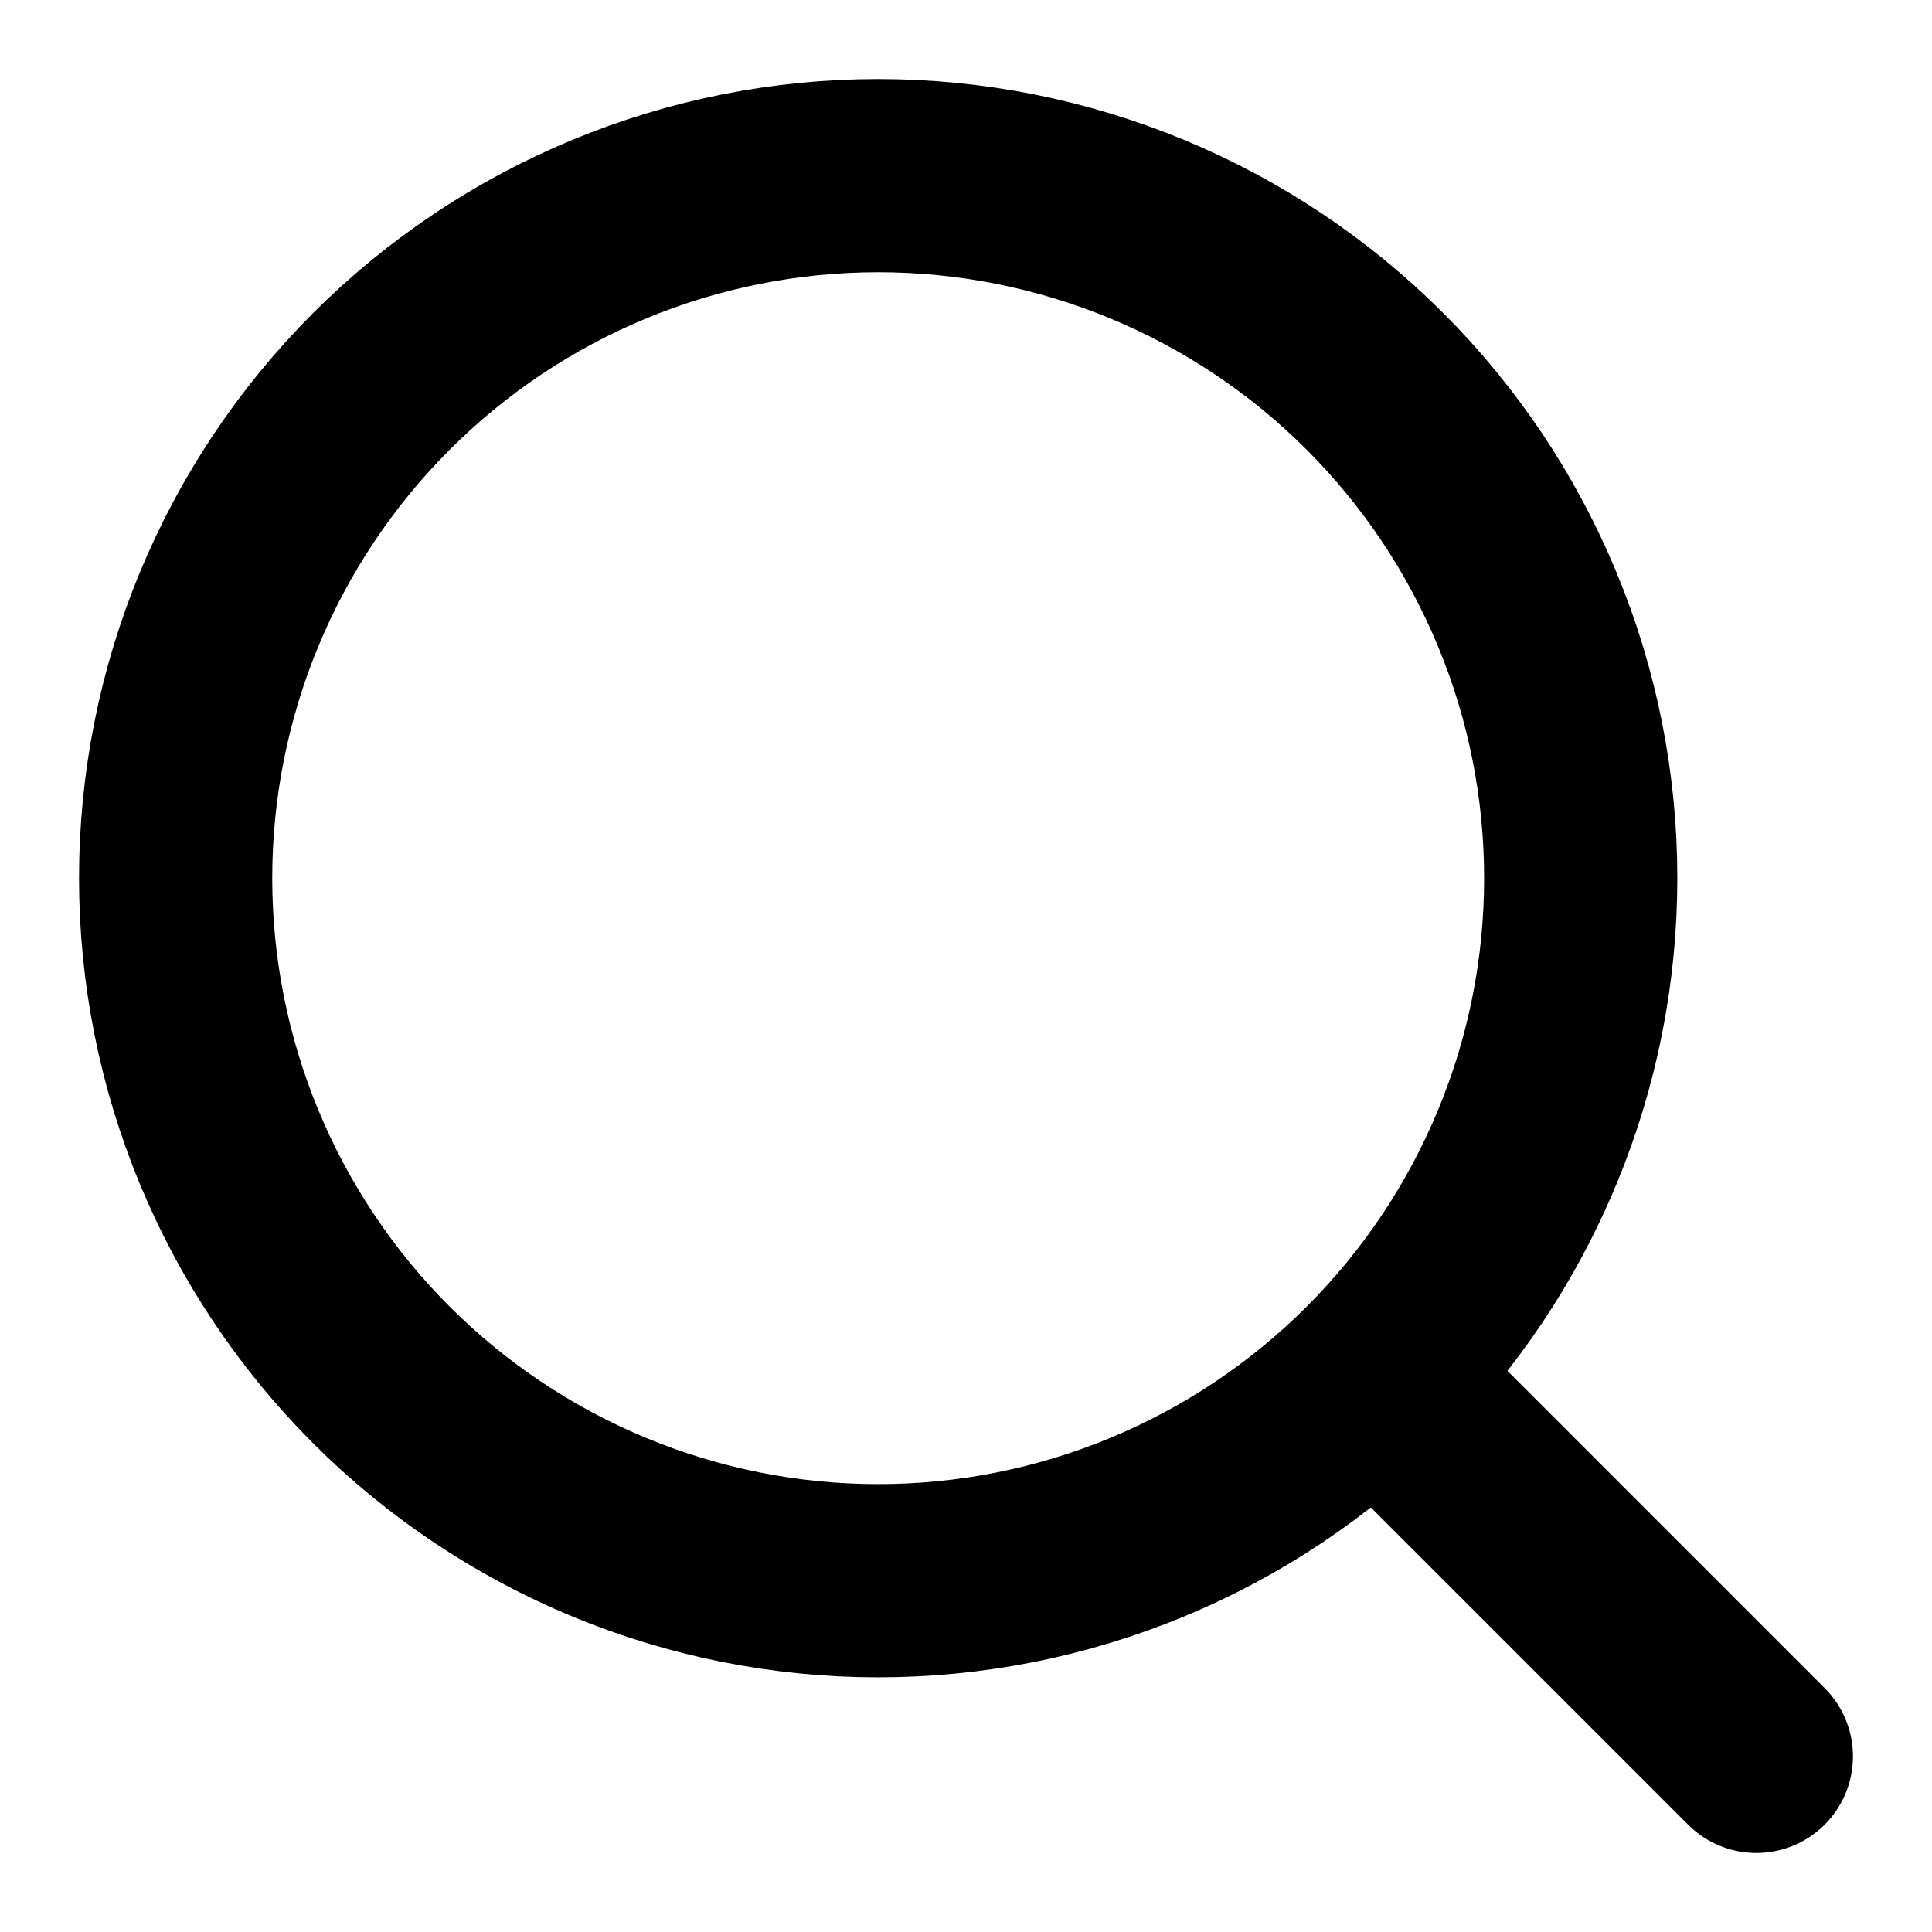
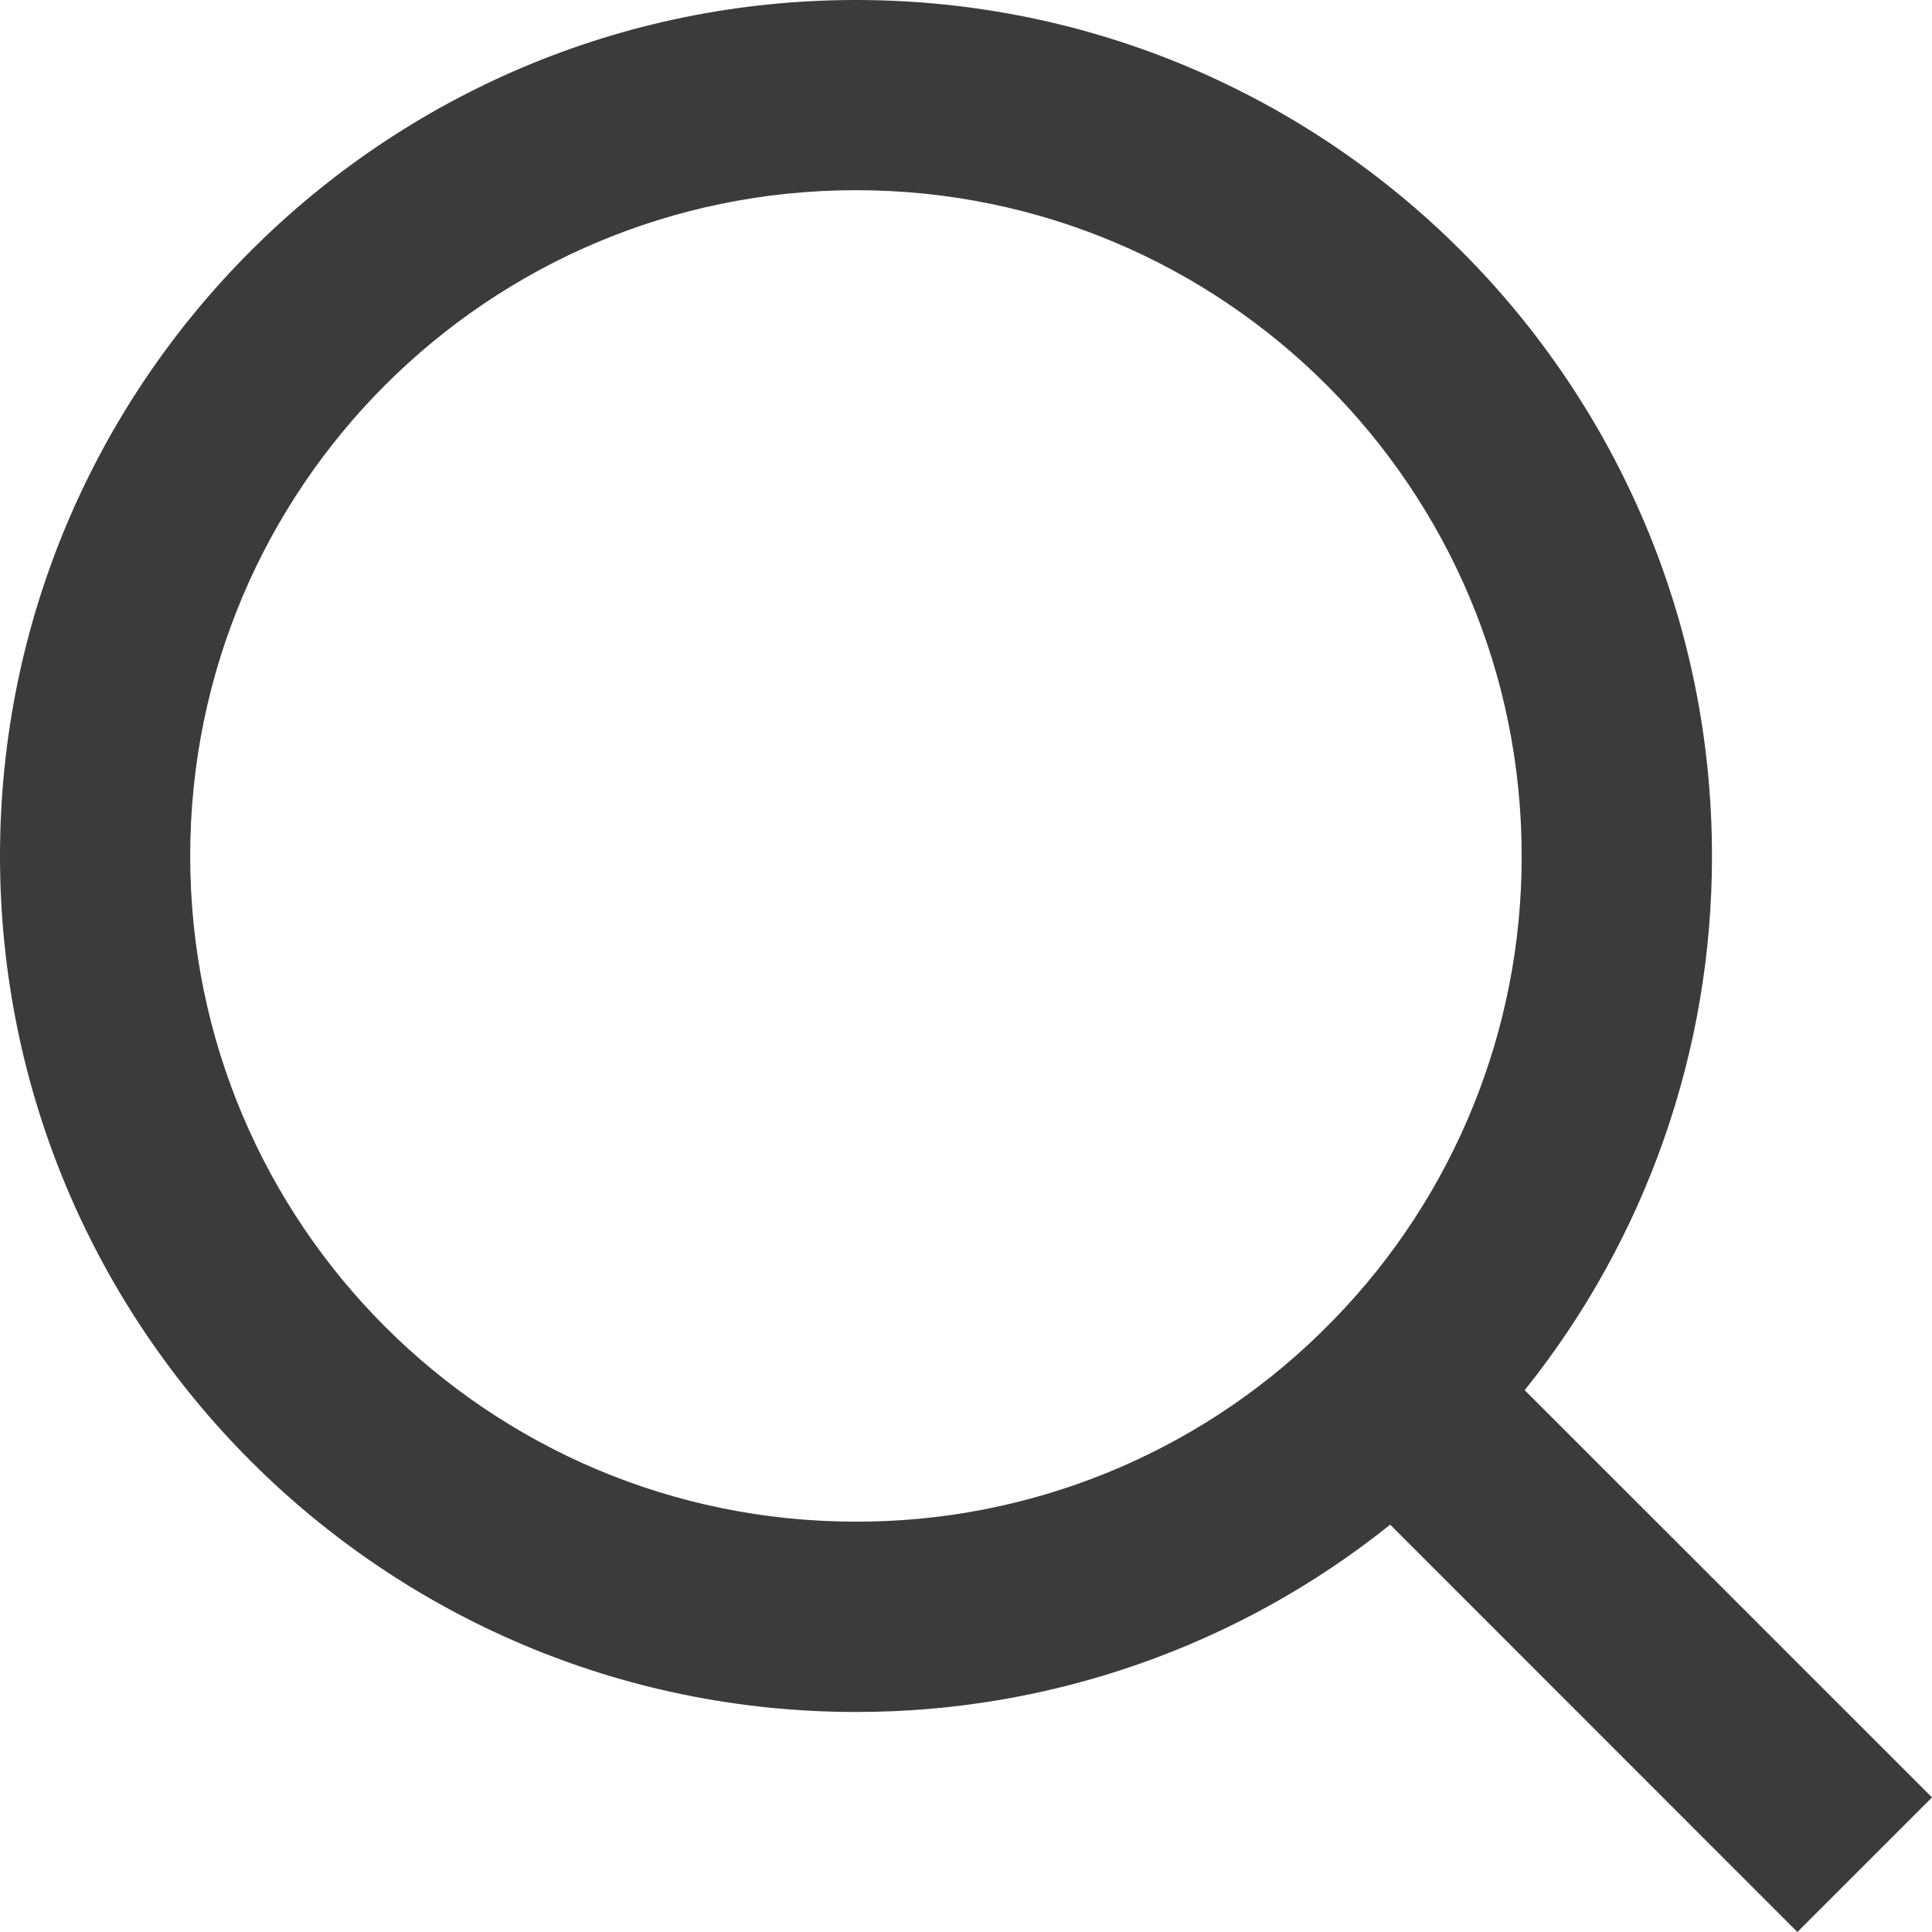
- <svg xmlns="http://www.w3.org/2000/svg" width="22" height="22" viewBox="0 0 22 22" fill="none">
-   <path d="M20 20L15.657 15.657M15.657 15.657C16.4 14.914 16.989 14.032 17.391 13.062C17.794 12.091 18 11.051 18 10C18 8.95 17.794 7.909 17.391 6.939C16.989 5.968 16.4 5.086 15.657 4.343C14.914 3.6 14.032 3.011 13.062 2.609C12.091 2.207 11.051 2 10 2C8.95 2 7.909 2.207 6.939 2.609C5.968 3.011 5.086 3.6 4.343 4.343C2.843 5.844 2 7.878 2 10C2 12.122 2.843 14.157 4.343 15.657C5.844 17.157 7.878 18 10 18C12.122 18 14.157 17.157 15.657 15.657Z" stroke="black" stroke-width="2.2" stroke-linecap="round" stroke-linejoin="round" />
+ <svg xmlns="http://www.w3.org/2000/svg" width="18" height="18" viewBox="0 0 18 18" fill="none">
+   <path fill-rule="evenodd" clip-rule="evenodd" d="M18 16.746L14.205 12.952C15.337 11.54 15.952 9.784 15.95 7.975C15.95 3.573 12.377 0 7.975 0C3.573 0 0 3.573 0 7.975C0 12.377 3.573 15.95 7.975 15.95C9.784 15.952 11.54 15.337 12.952 14.205L16.746 18L18 16.746ZM14.177 7.975C14.18 9.588 13.552 11.138 12.427 12.294L12.294 12.427C11.138 13.552 9.588 14.18 7.975 14.177C4.547 14.177 1.772 11.401 1.772 7.975C1.772 4.547 4.547 1.772 7.975 1.772C11.401 1.772 14.177 4.547 14.177 7.975Z" fill="#3B3B3B" />
</svg>
